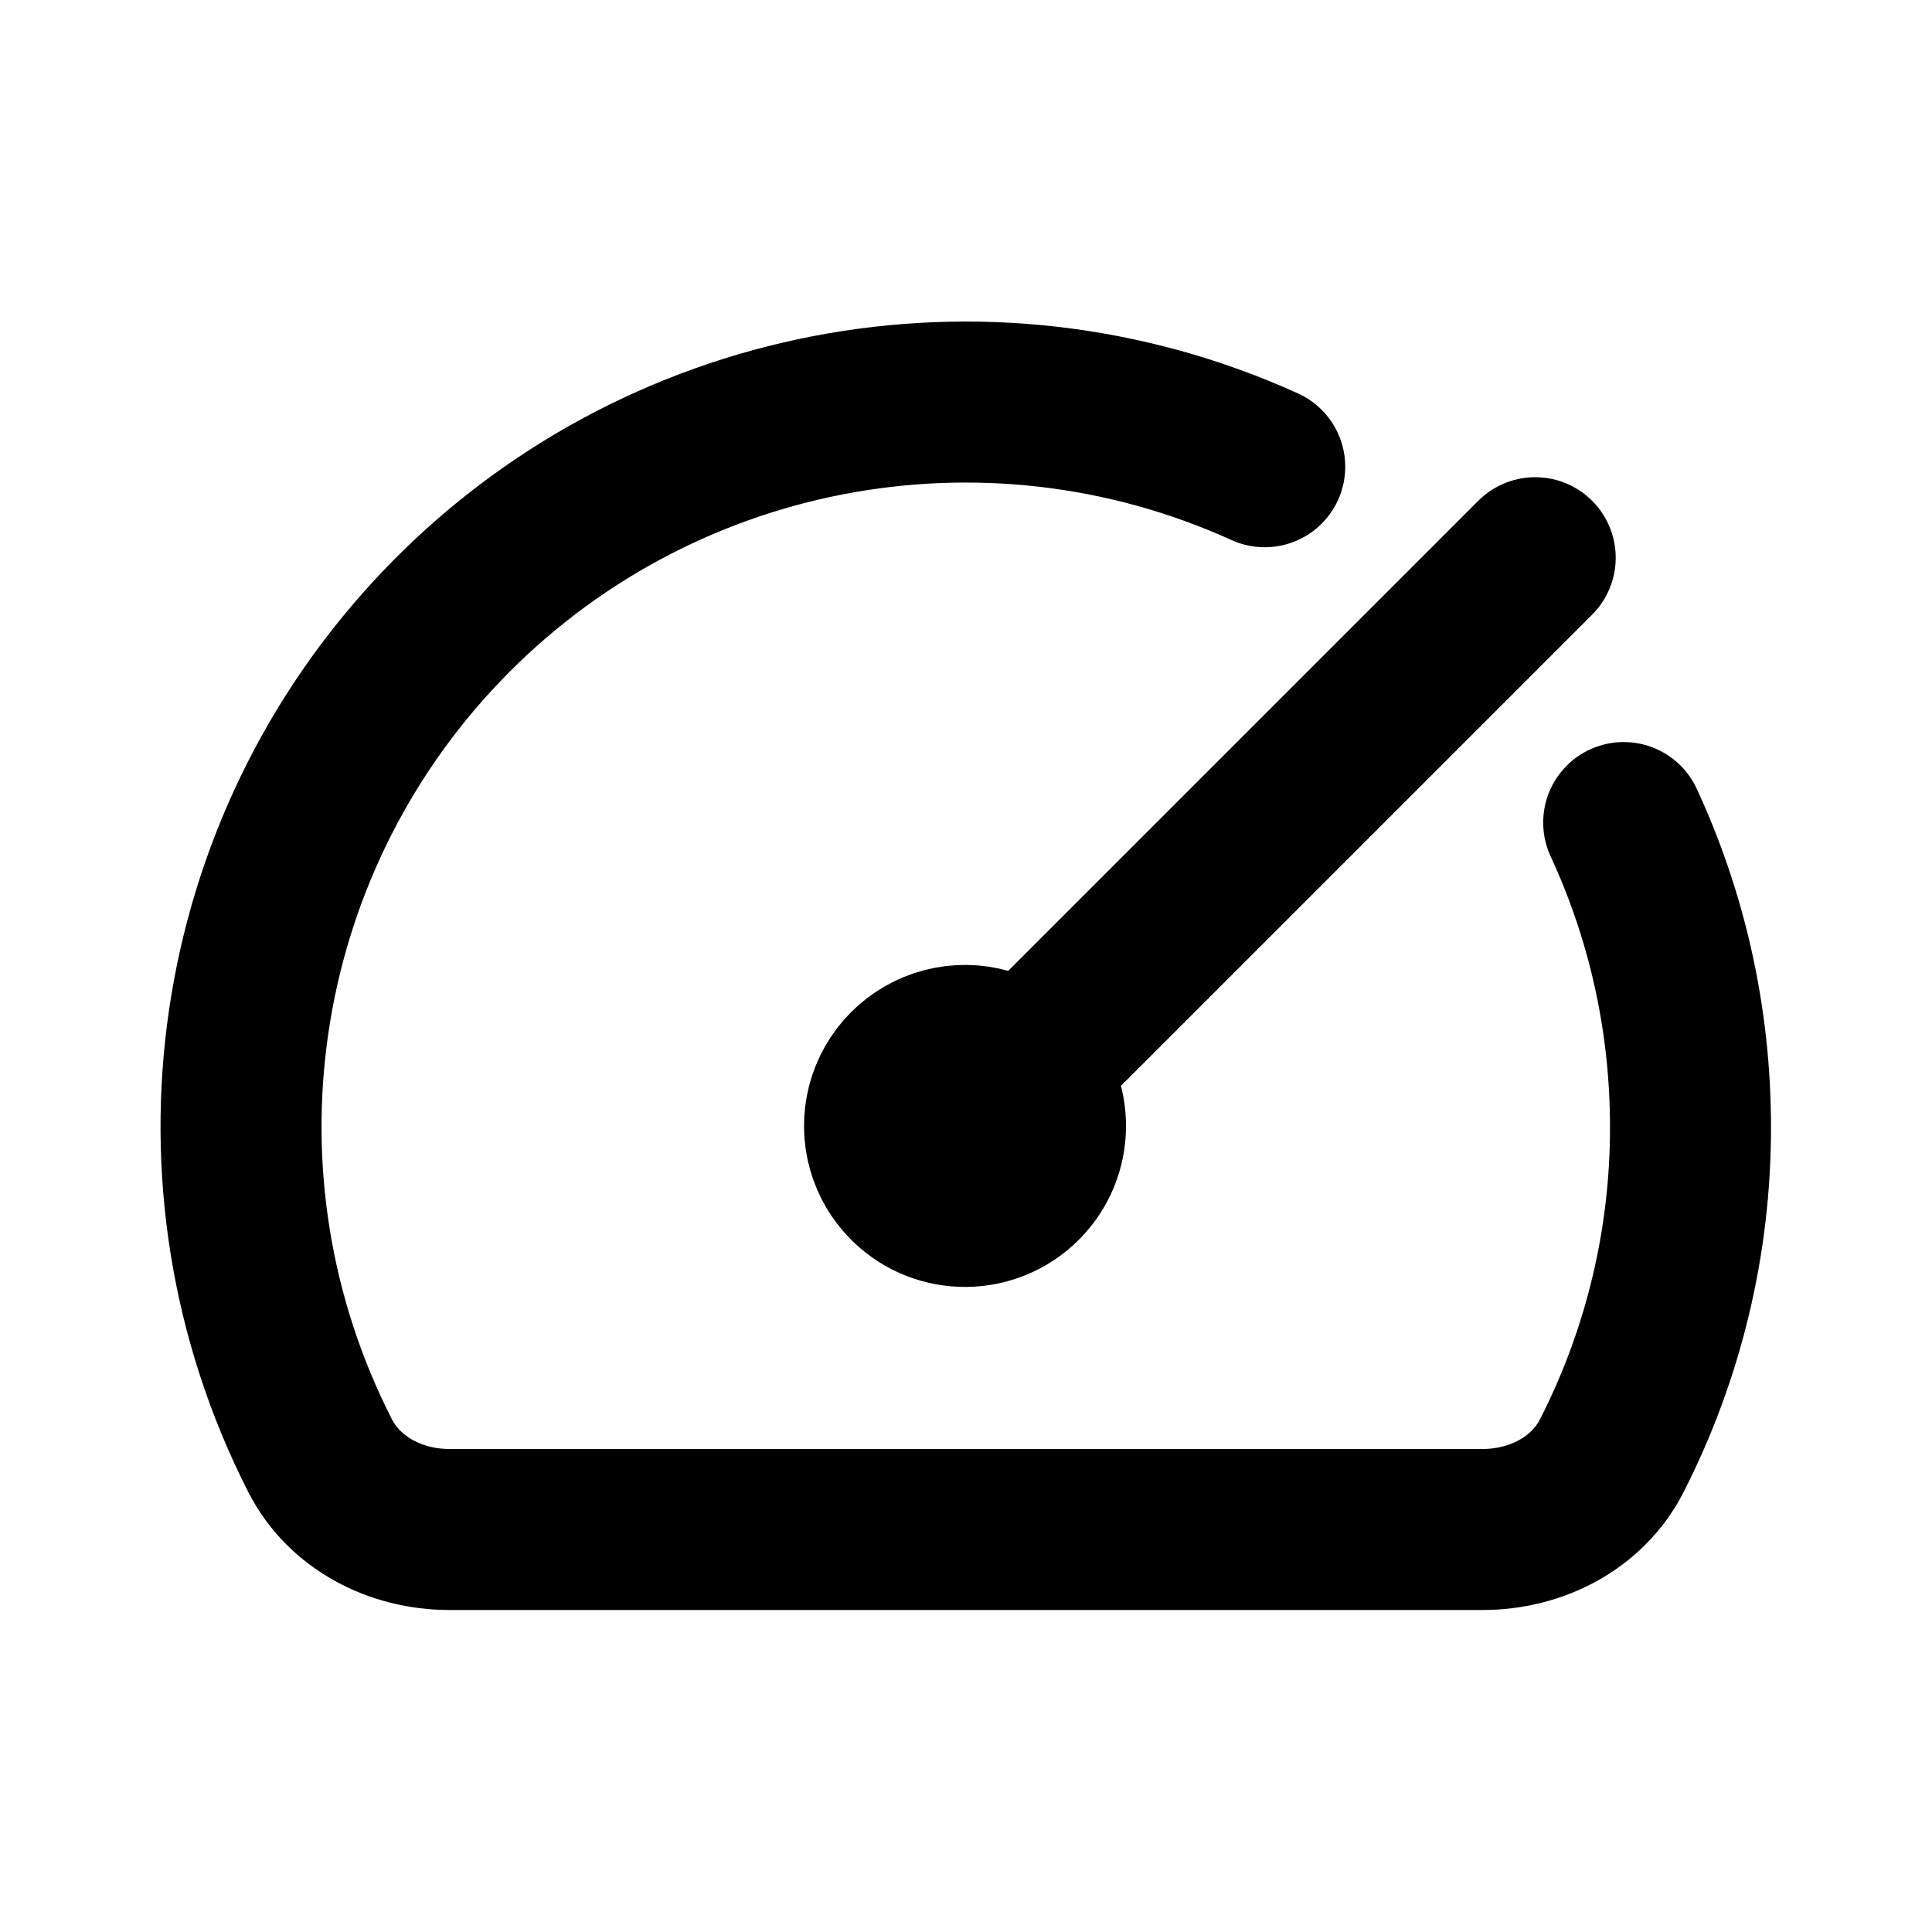
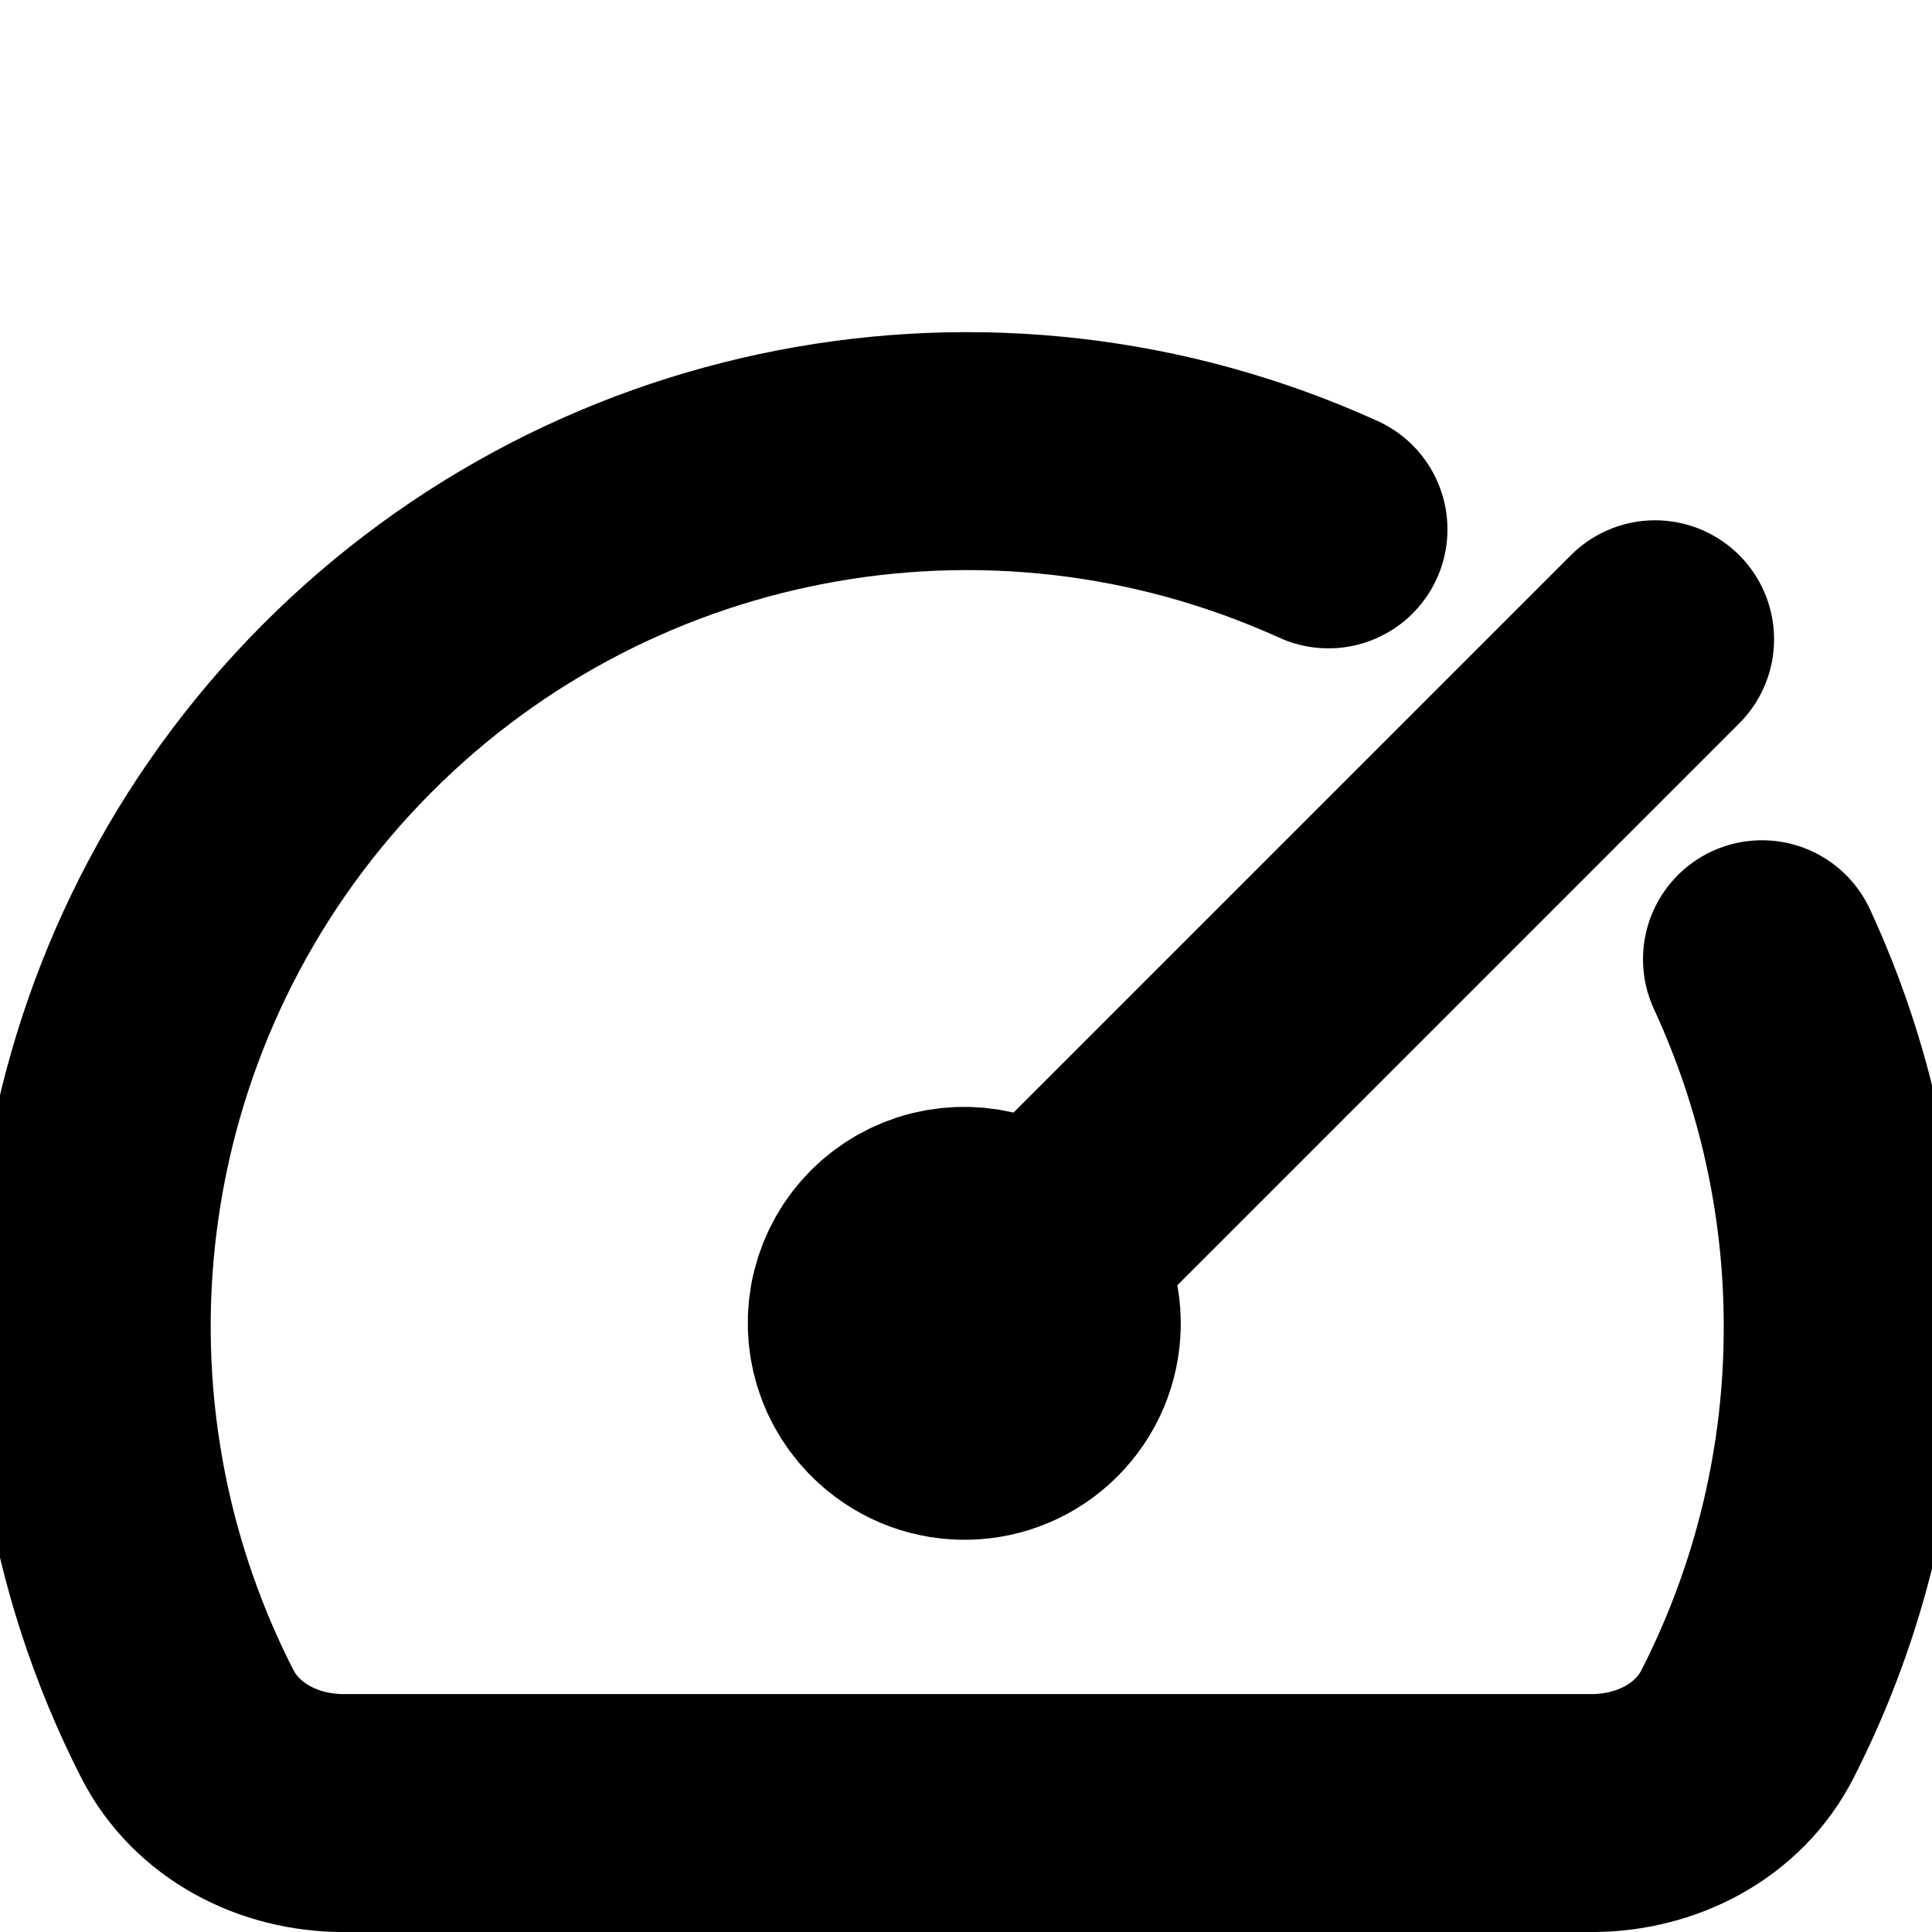
- <svg xmlns="http://www.w3.org/2000/svg" width="800" height="800" viewBox="0 0 24 24" fill="none">
-   <path d="M20.17 10.218c.532 1.15.83 2.431.83 3.782a8.962 8.962 0 0 1-.976 4.08c-.302.594-.94.92-1.608.92H5.584c-.668 0-1.306-.326-1.609-.92A9 9 0 0 1 15.711 5.798m-3.004 7.494a1 1 0 1 0-1.414 1.414 1 1 0 0 0 1.414-1.414zm0 0l6.364-6.364" stroke="#000" stroke-width="2" stroke-linecap="round" stroke-linejoin="round" />
+ <svg xmlns="http://www.w3.org/2000/svg" width="600" height="600" viewBox="0 0 18 18" fill="none">
+   <path d="M16.416 8.937a8.139 8.139 0 0 1 .752 3.426 8.118 8.118 0 0 1-.885 3.696c-.273.538-.85.833-1.456.833H3.202c-.605 0-1.183-.295-1.458-.833A8.153 8.153 0 0 1 12.377 4.932m-2.722 6.789A.906.906 0 1 0 8.375 13a.906.906 0 0 0 1.28-1.28zm0 0l5.765-5.765" stroke="#000" stroke-width="2.217" stroke-linecap="round" stroke-linejoin="round" />
</svg>
